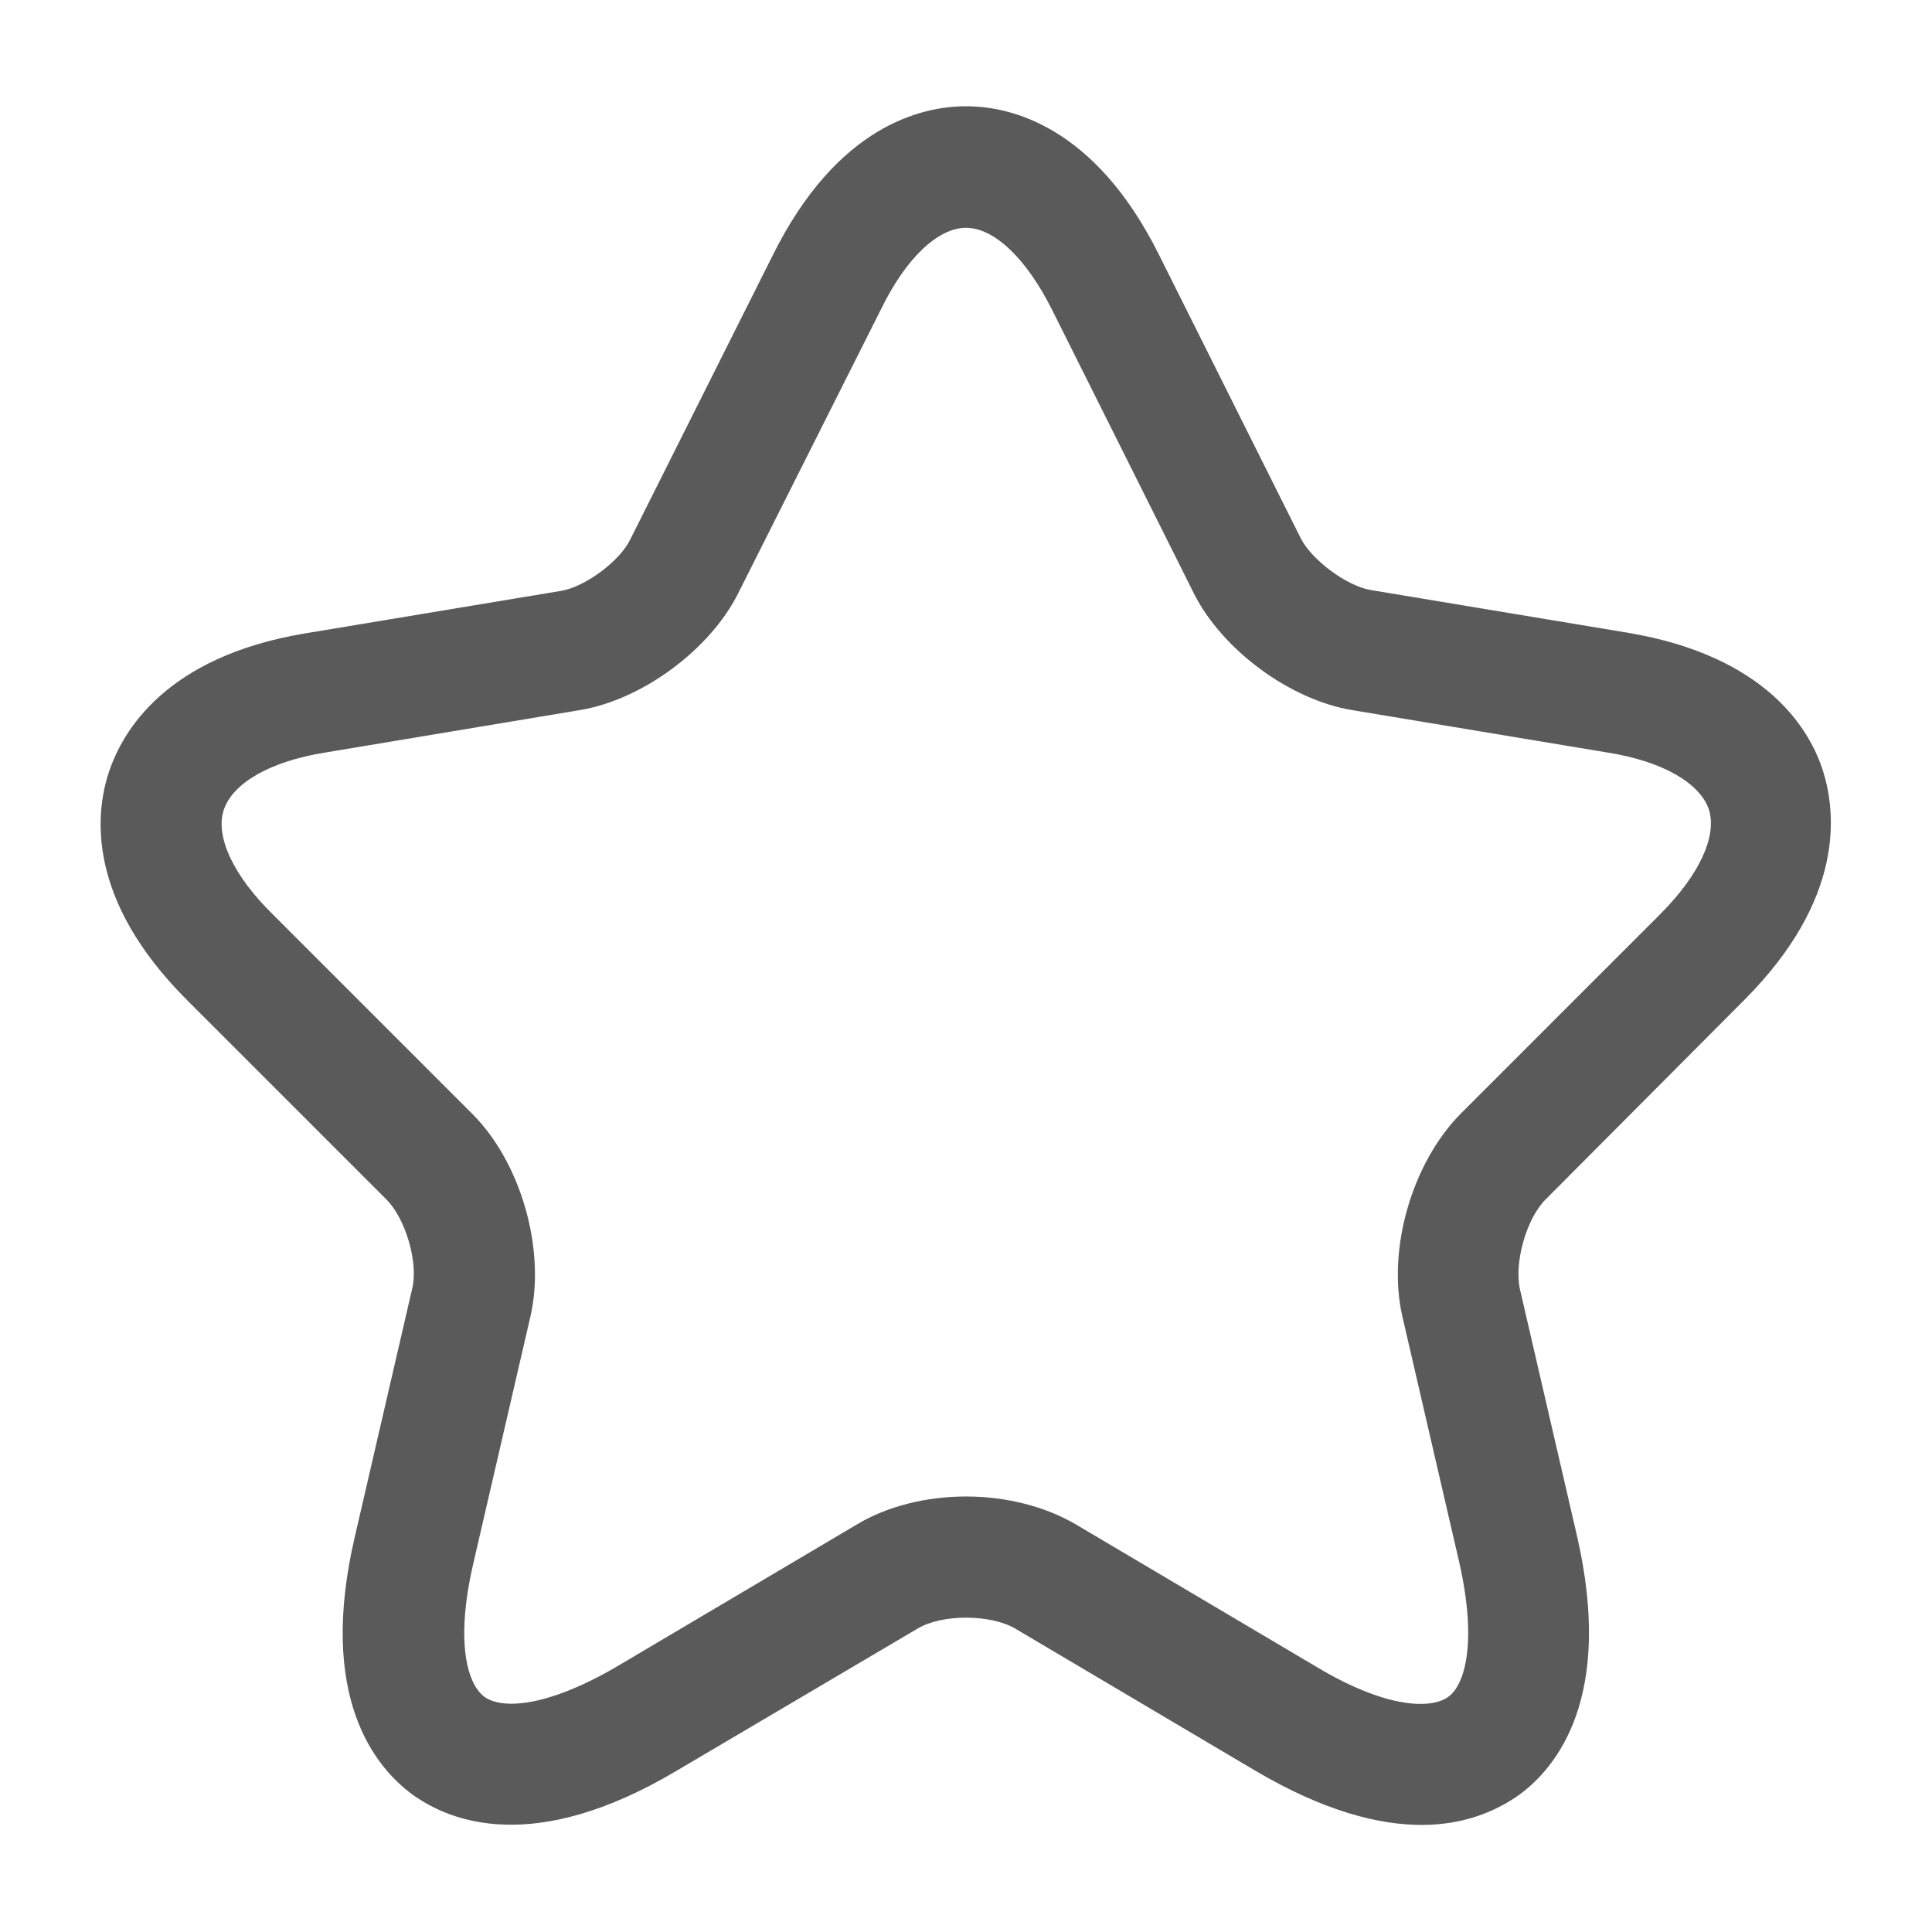
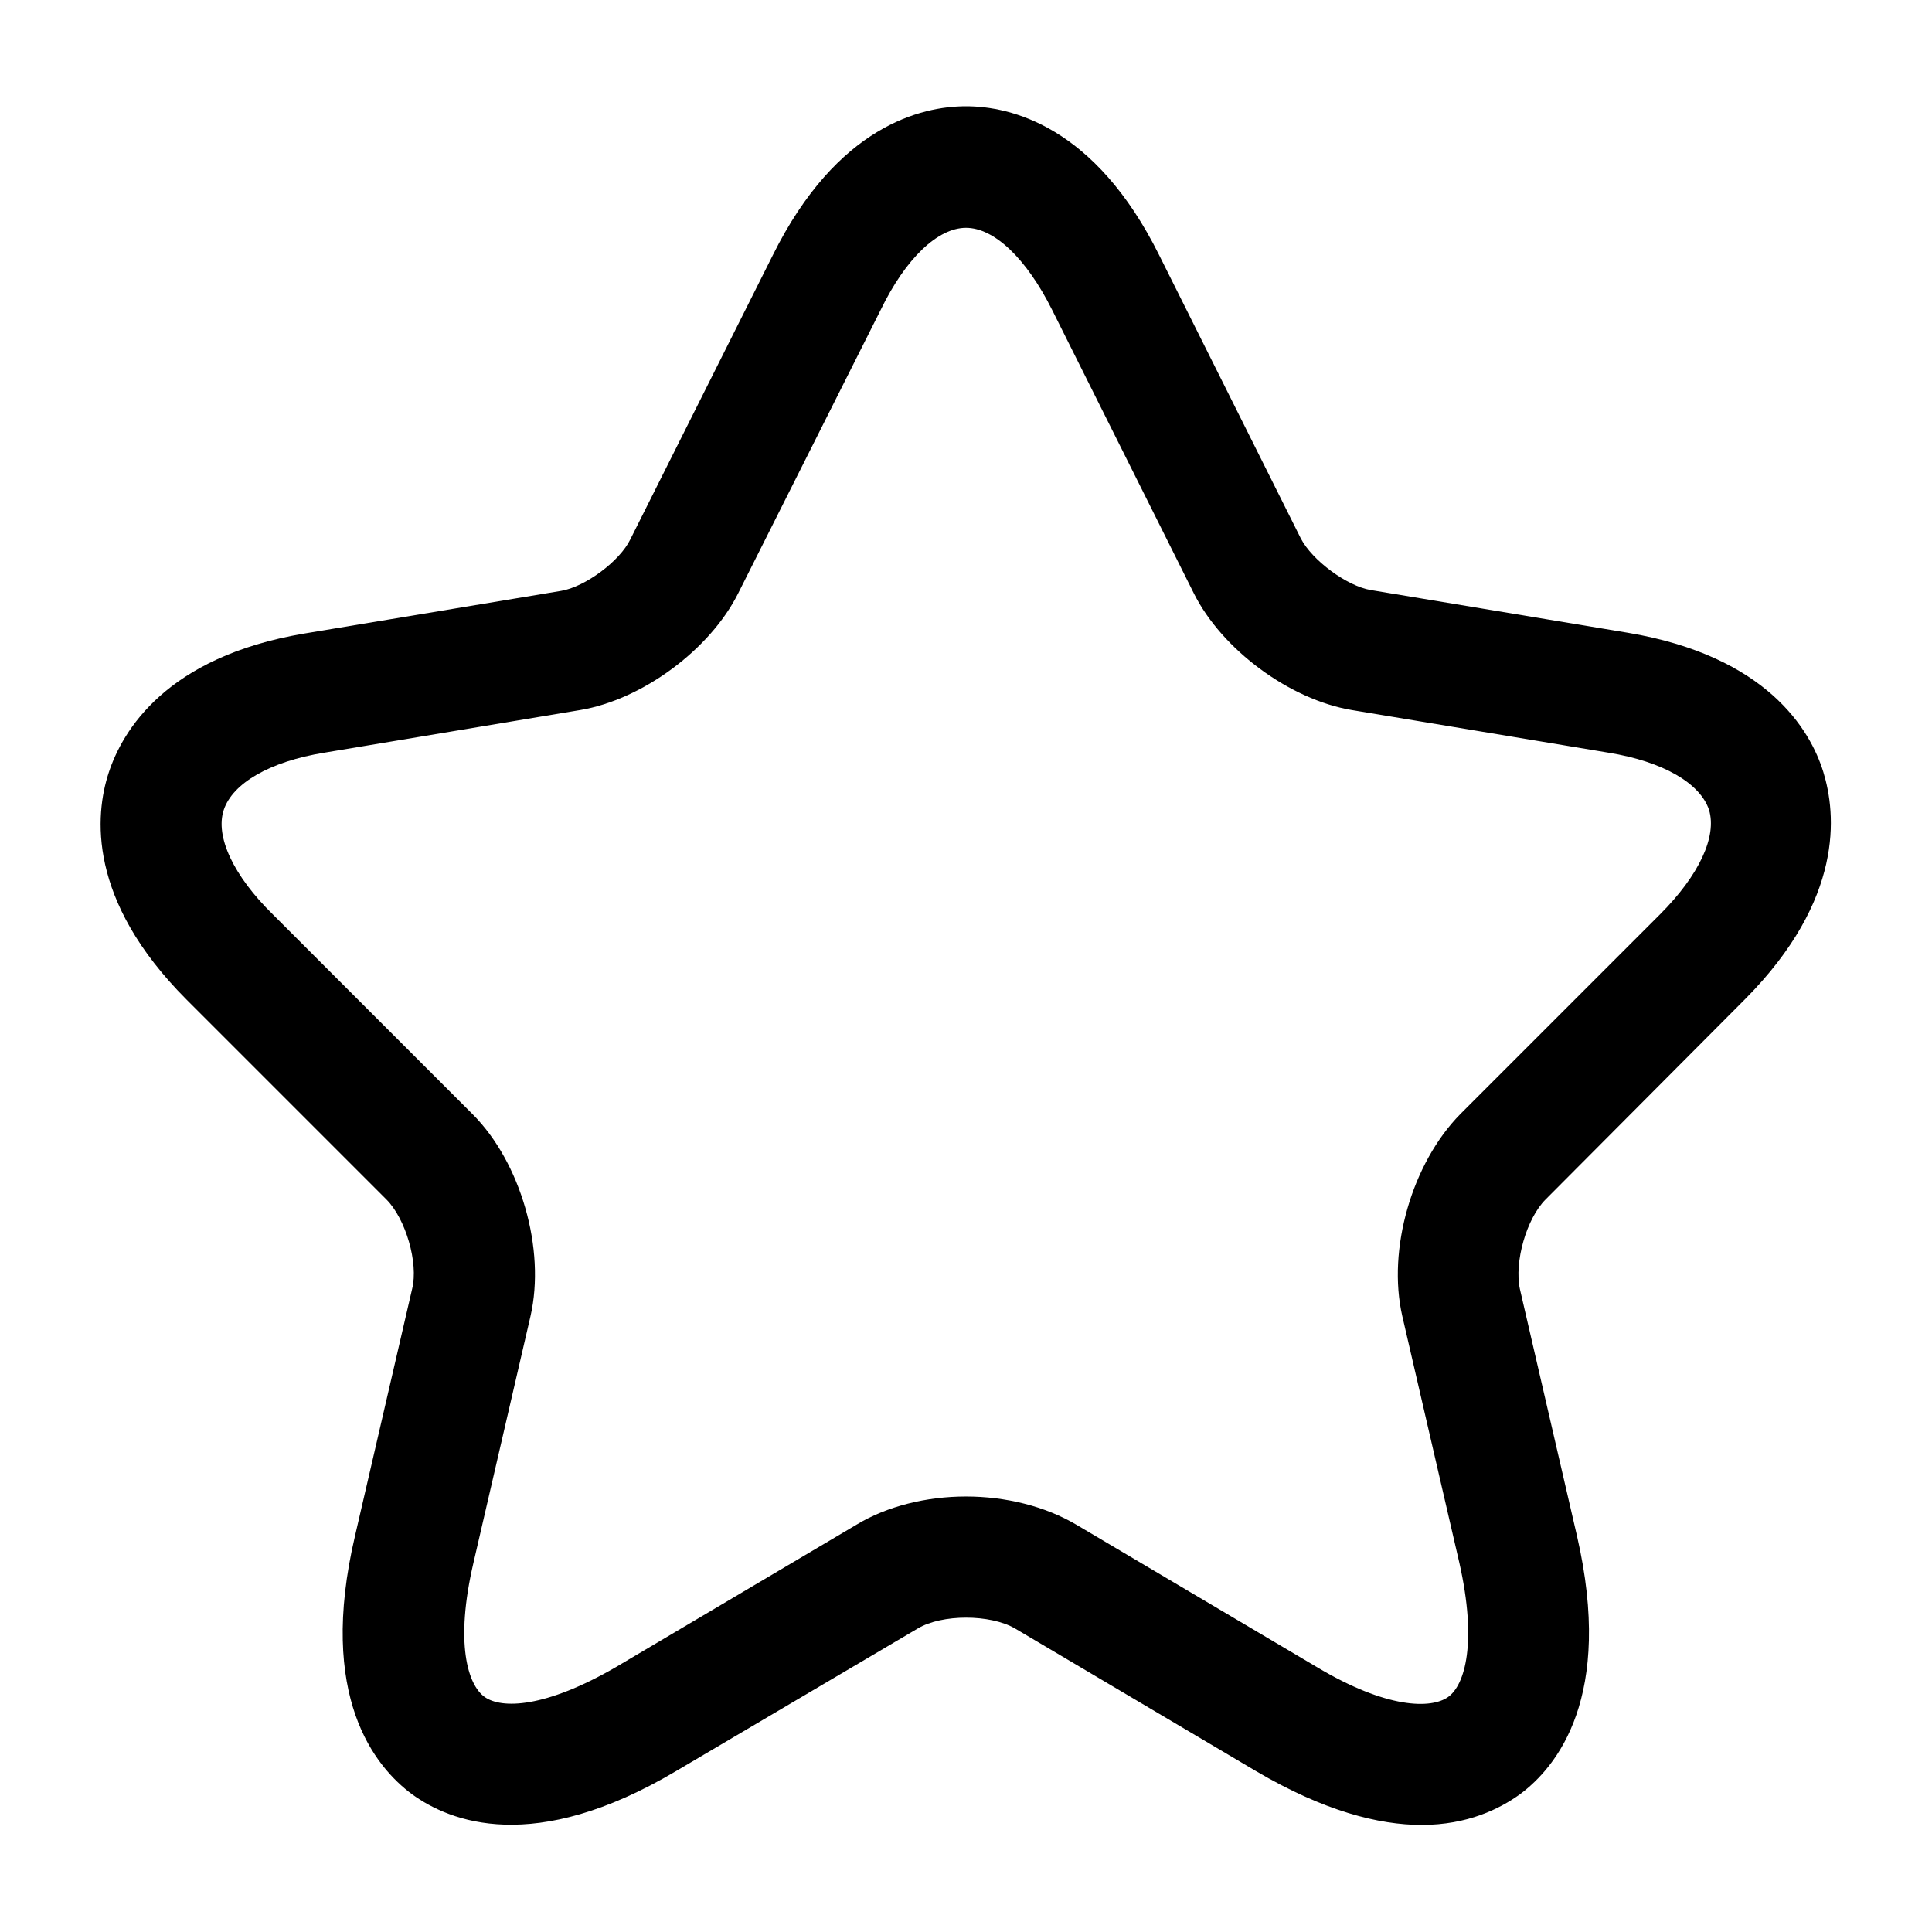
- <svg xmlns="http://www.w3.org/2000/svg" width="24" height="24" viewBox="0 0 24 24" fill="none">
+ <svg xmlns="http://www.w3.org/2000/svg" width="24" height="24" viewBox="0 0 24 24">
  <g id="vuesax/outline/star">
    <g id="star">
-       <path id="Vector" d="M17.66 22.67C17.13 22.67 16.45 22.5 15.6 22L12.61 20.23C12.3 20.05 11.7 20.05 11.4 20.23L8.4 22C6.63 23.05 5.59 22.63 5.12 22.29C4.66 21.95 3.94 21.08 4.41 19.08L5.12 16.01C5.2 15.69 5.04 15.14 4.8 14.9L2.32 12.42C1.08 11.18 1.18 10.12 1.35 9.6C1.52 9.08 2.06 8.16 3.78 7.87L6.97 7.34C7.27 7.29 7.7 6.97 7.83 6.7L9.6 3.17C10.4 1.56 11.45 1.32 12 1.32C12.55 1.32 13.6 1.56 14.4 3.17L16.16 6.69C16.3 6.96 16.73 7.28 17.03 7.33L20.22 7.86C21.95 8.15 22.49 9.07 22.65 9.59C22.81 10.11 22.91 11.17 21.68 12.41L19.2 14.9C18.96 15.14 18.81 15.68 18.88 16.01L19.59 19.08C20.05 21.08 19.34 21.95 18.88 22.29C18.63 22.47 18.23 22.67 17.66 22.67ZM12 18.59C12.49 18.59 12.98 18.71 13.37 18.94L16.36 20.71C17.23 21.23 17.78 21.23 17.99 21.08C18.2 20.93 18.35 20.4 18.13 19.42L17.42 16.35C17.23 15.52 17.54 14.45 18.14 13.84L20.62 11.36C21.11 10.87 21.33 10.39 21.23 10.06C21.12 9.73 20.66 9.46 19.98 9.35L16.79 8.82C16.02 8.69 15.18 8.07 14.83 7.37L13.07 3.85C12.75 3.21 12.35 2.83 12 2.83C11.65 2.83 11.25 3.21 10.94 3.85L9.17 7.37C8.82 8.07 7.98 8.69 7.21 8.82L4.03 9.35C3.35 9.46 2.89 9.73 2.78 10.06C2.67 10.39 2.9 10.88 3.39 11.36L5.87 13.84C6.47 14.44 6.78 15.52 6.59 16.35L5.88 19.42C5.65 20.41 5.81 20.93 6.02 21.08C6.23 21.23 6.77 21.22 7.65 20.71L10.64 18.94C11.02 18.71 11.51 18.59 12 18.59Z" fill="#5A5A5A" />
+       <path id="Vector" d="M17.66 22.67C17.13 22.67 16.45 22.5 15.6 22L12.61 20.23C12.3 20.05 11.7 20.05 11.4 20.23L8.4 22C6.63 23.05 5.59 22.63 5.12 22.29C4.66 21.95 3.94 21.08 4.41 19.08L5.12 16.01C5.2 15.69 5.04 15.14 4.8 14.9L2.32 12.42C1.08 11.18 1.18 10.12 1.35 9.6C1.52 9.08 2.06 8.16 3.78 7.87L6.97 7.34C7.27 7.29 7.7 6.97 7.83 6.7L9.6 3.17C10.4 1.56 11.45 1.32 12 1.32C12.55 1.32 13.6 1.56 14.4 3.17L16.16 6.69C16.3 6.96 16.73 7.28 17.03 7.33L20.22 7.86C21.95 8.15 22.49 9.07 22.65 9.59C22.81 10.11 22.91 11.17 21.68 12.41L19.2 14.9C18.96 15.14 18.81 15.68 18.88 16.01L19.59 19.08C20.05 21.08 19.34 21.95 18.88 22.29C18.63 22.47 18.23 22.67 17.66 22.67ZM12 18.59C12.49 18.59 12.98 18.71 13.37 18.94L16.36 20.71C17.23 21.23 17.78 21.23 17.99 21.08C18.2 20.93 18.35 20.4 18.13 19.42L17.42 16.35C17.23 15.52 17.54 14.45 18.14 13.84L20.62 11.36C21.11 10.87 21.33 10.39 21.23 10.06C21.12 9.73 20.66 9.46 19.98 9.35L16.79 8.82C16.02 8.69 15.18 8.07 14.83 7.37L13.07 3.85C12.75 3.21 12.35 2.83 12 2.83C11.65 2.83 11.25 3.21 10.94 3.85L9.17 7.37C8.82 8.07 7.98 8.69 7.21 8.82L4.03 9.35C3.35 9.46 2.89 9.73 2.78 10.06C2.67 10.39 2.9 10.88 3.39 11.36L5.87 13.84C6.47 14.44 6.78 15.52 6.59 16.35L5.88 19.42C5.65 20.41 5.81 20.93 6.02 21.08C6.23 21.23 6.77 21.22 7.65 20.71L10.64 18.94C11.02 18.71 11.51 18.59 12 18.59Z" />
    </g>
  </g>
</svg>
